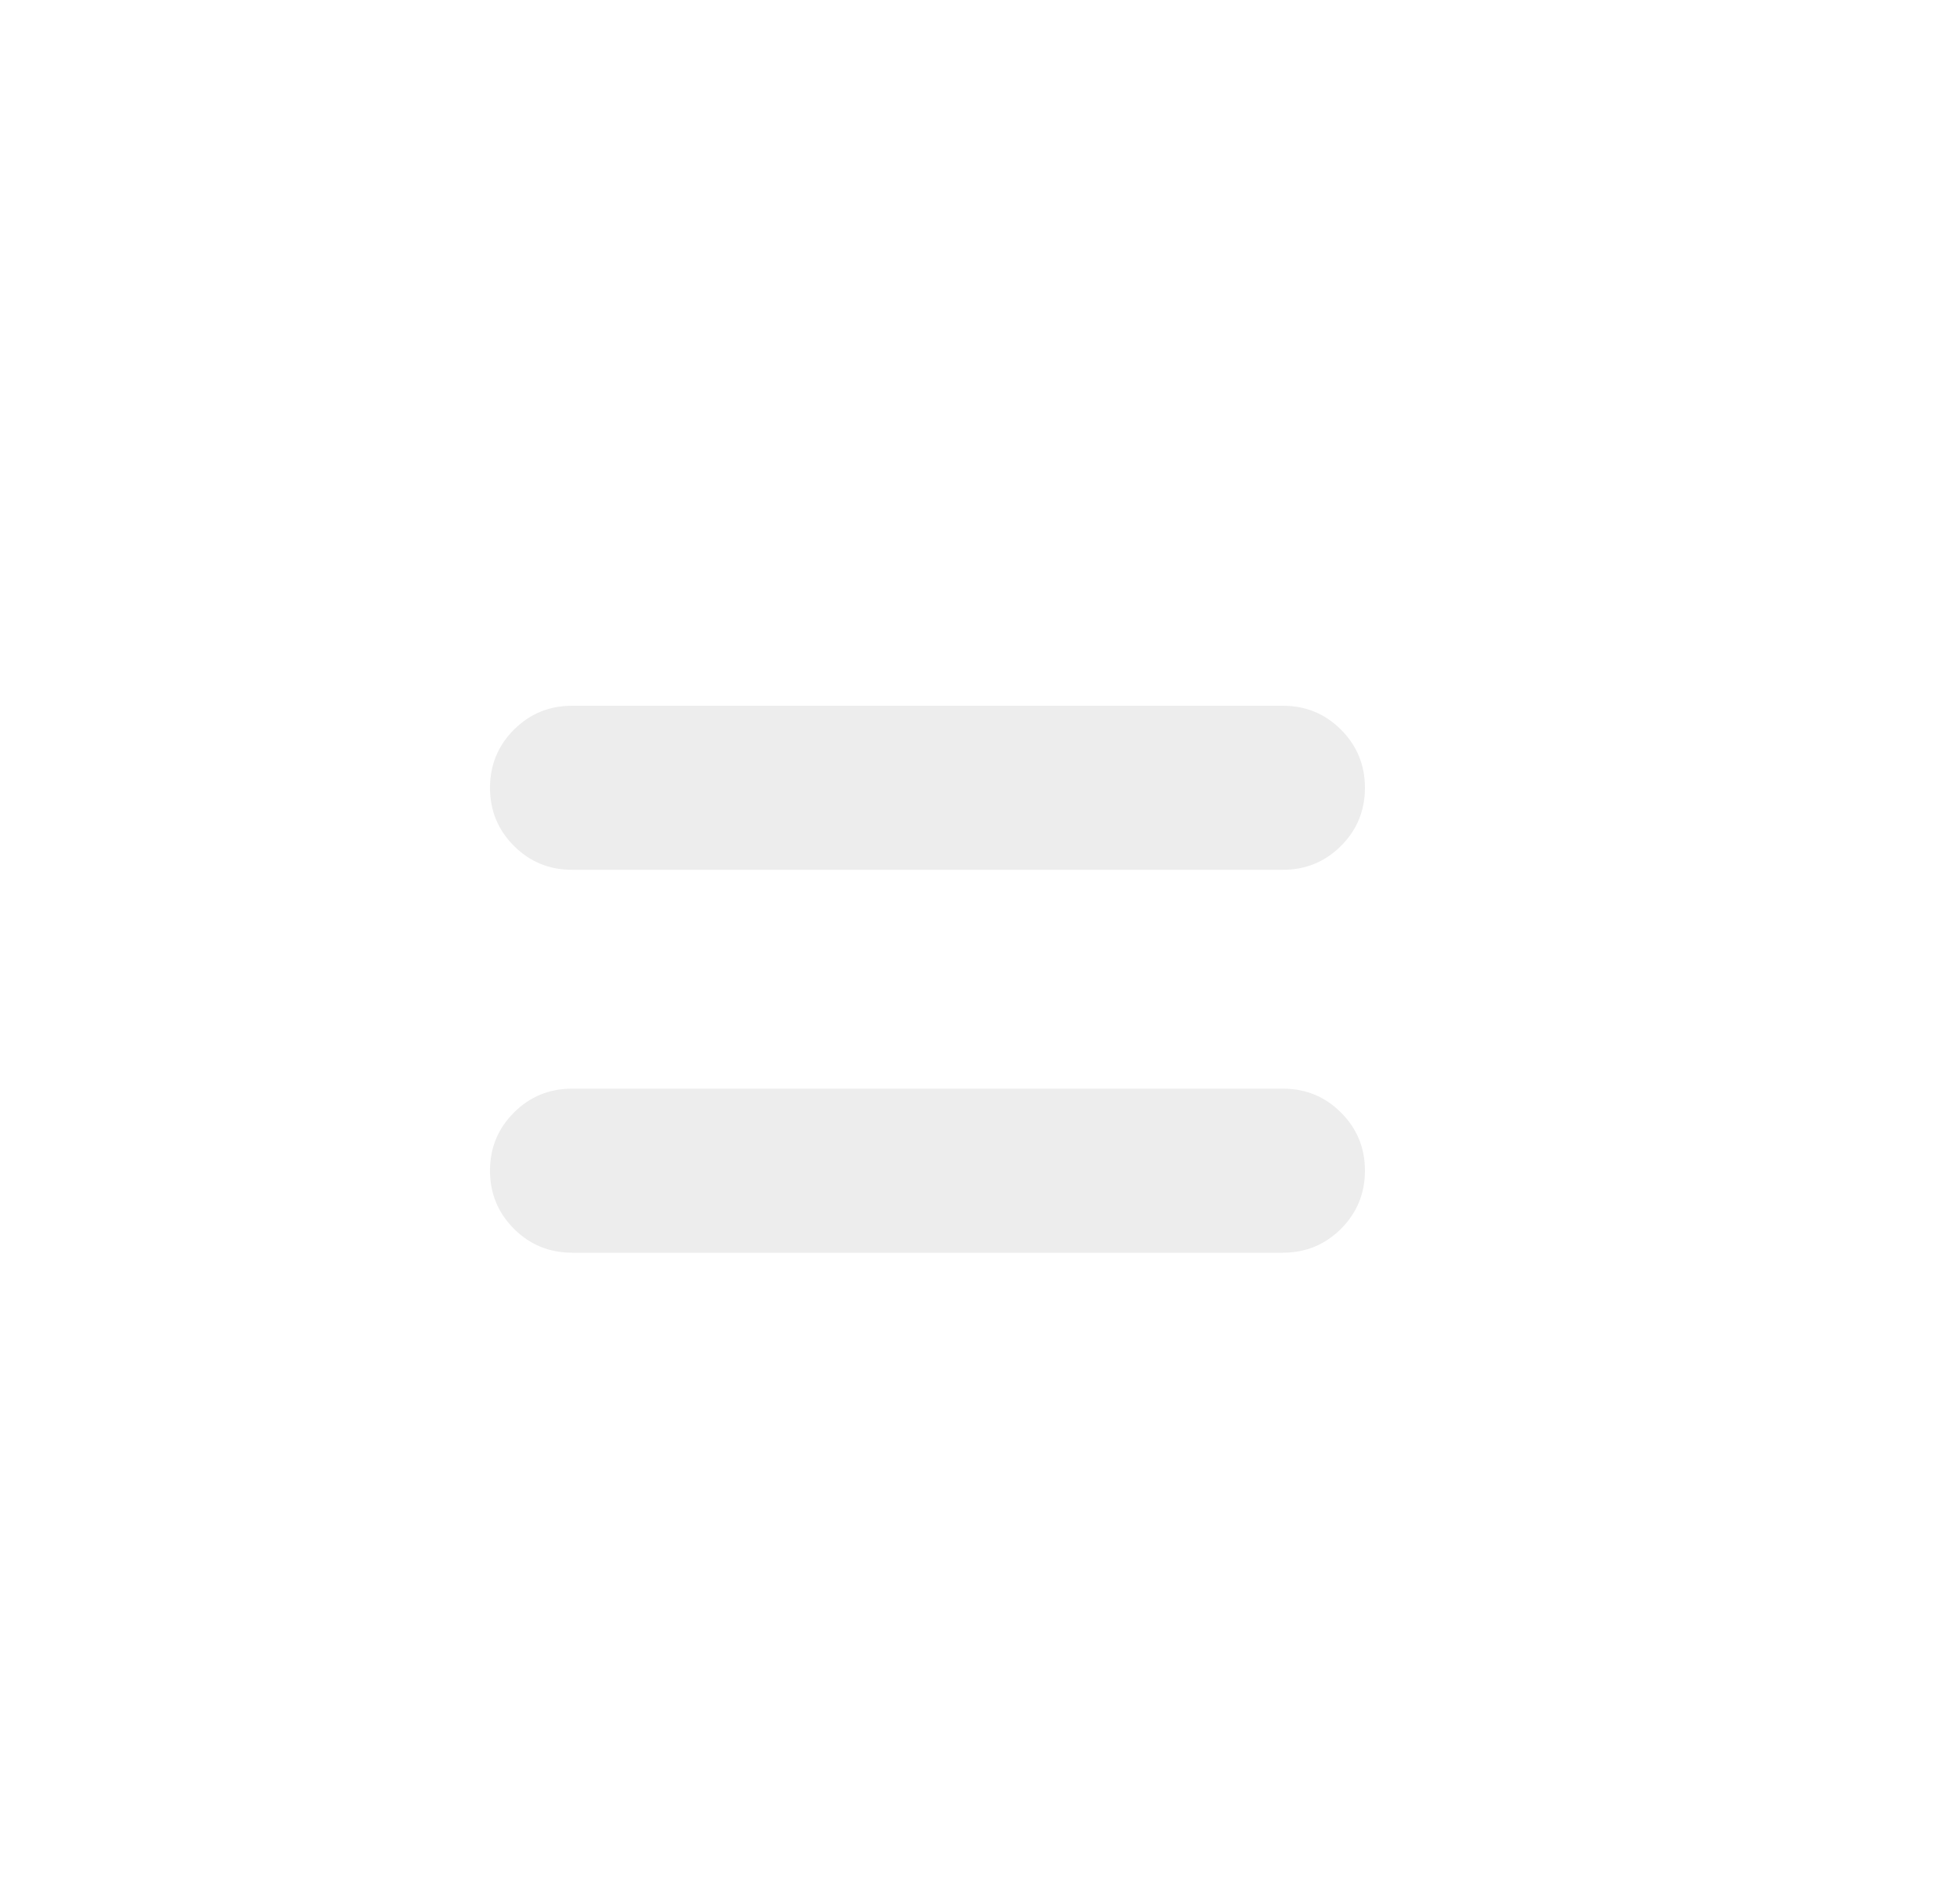
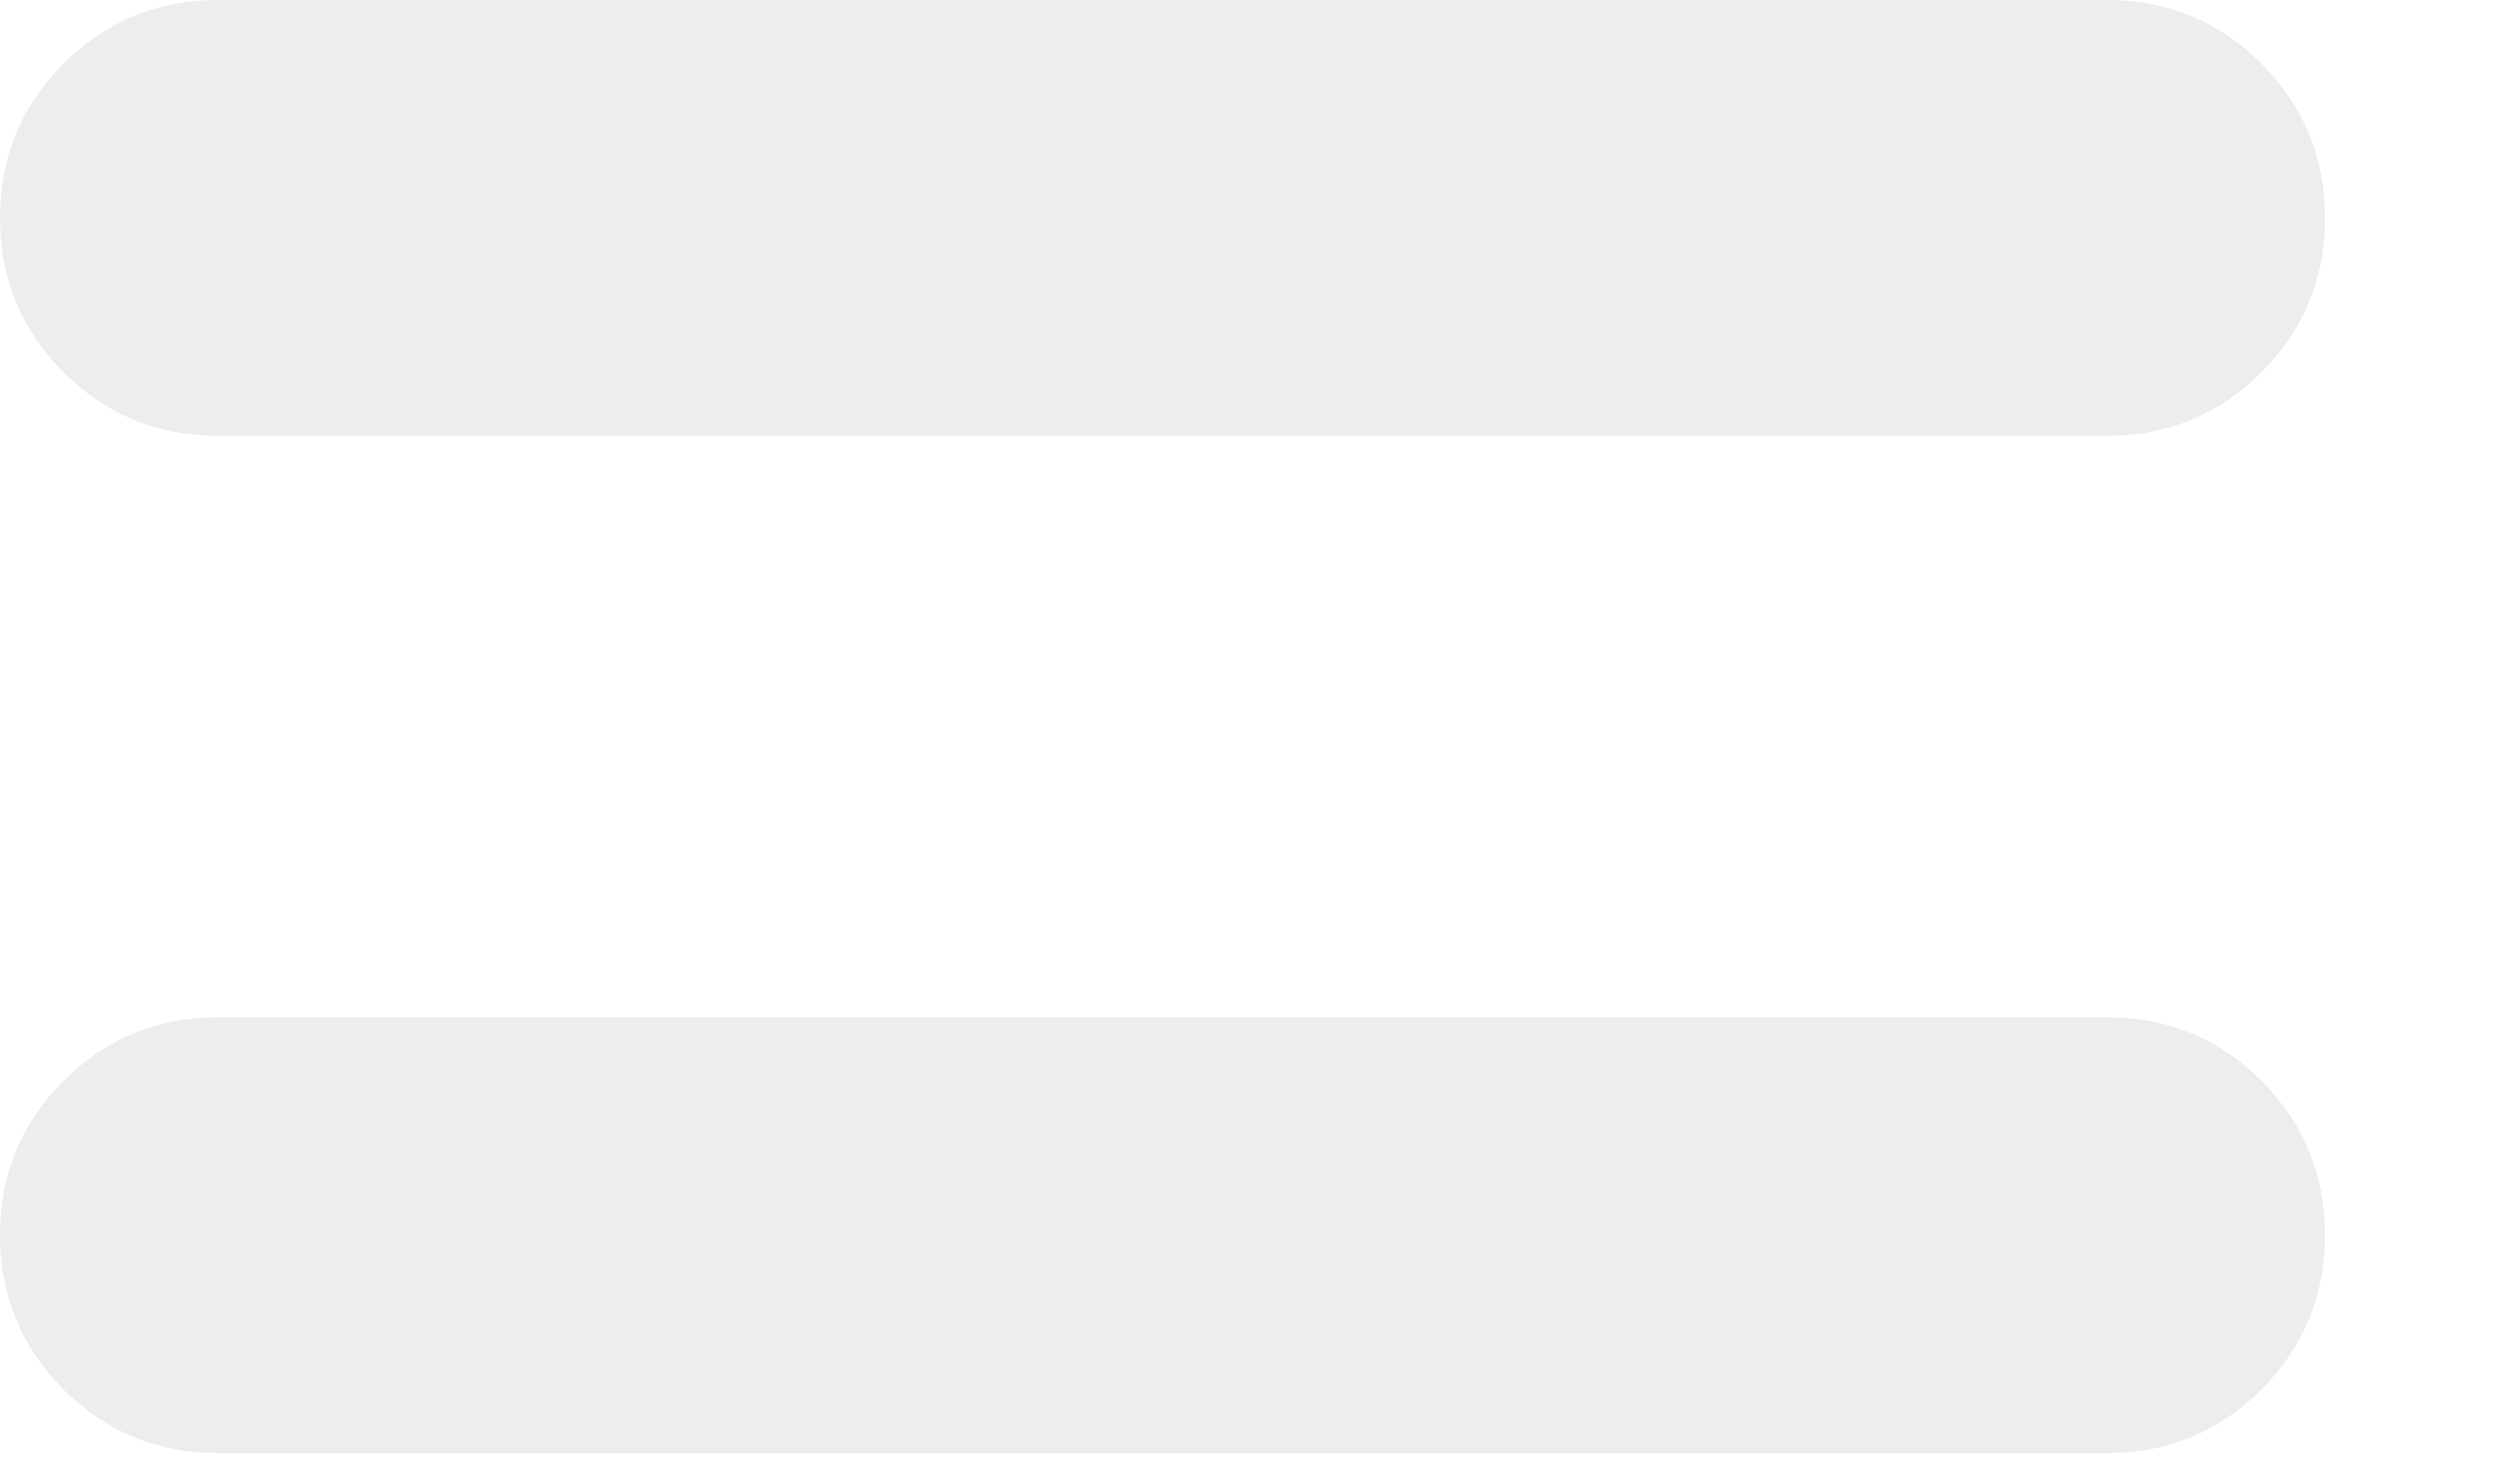
- <svg xmlns="http://www.w3.org/2000/svg" width="25" height="24" viewBox="0 0 25 24" fill="none">
-   <mask id="mask0_142_1351" style="mask-type:alpha" maskUnits="userSpaceOnUse" x="0" y="0" width="25" height="24">
-     <rect x="0.25" width="24" height="24" fill="#D9D9D9" />
-   </mask>
-   <g mask="url(#mask0_142_1351)">
-     <path d="M7.296 15.975C7.006 15.975 6.759 15.873 6.555 15.67C6.352 15.466 6.25 15.219 6.25 14.929C6.25 14.638 6.352 14.391 6.555 14.188C6.759 13.984 7.006 13.883 7.296 13.883H16.364C16.654 13.883 16.901 13.984 17.105 14.188C17.308 14.391 17.41 14.638 17.41 14.929C17.41 15.219 17.308 15.466 17.105 15.67C16.901 15.873 16.654 15.975 16.364 15.975H7.296ZM7.296 11.092C7.006 11.092 6.759 10.991 6.555 10.787C6.352 10.584 6.25 10.337 6.25 10.046C6.25 9.756 6.352 9.509 6.555 9.305C6.759 9.102 7.006 9 7.296 9H16.364C16.654 9 16.901 9.102 17.105 9.305C17.308 9.509 17.41 9.756 17.41 10.046C17.41 10.337 17.308 10.584 17.105 10.787C16.901 10.991 16.654 11.092 16.364 11.092H7.296Z" fill="#EDEDED" />
-   </g>
+ <svg xmlns="http://www.w3.org/2000/svg" width="12" height="7" viewBox="0 0 12 7" fill="none">
+   <path d="M1.046 6.975C0.756 6.975 0.509 6.873 0.305 6.67C0.102 6.466 0 6.219 0 5.929C0 5.638 0.102 5.391 0.305 5.188C0.509 4.984 0.756 4.883 1.046 4.883H10.114C10.404 4.883 10.651 4.984 10.855 5.188C11.058 5.391 11.16 5.638 11.16 5.929C11.16 6.219 11.058 6.466 10.855 6.67C10.651 6.873 10.404 6.975 10.114 6.975H1.046ZM1.046 2.092C0.756 2.092 0.509 1.991 0.305 1.787C0.102 1.584 0 1.337 0 1.046C0 0.756 0.102 0.509 0.305 0.305C0.509 0.102 0.756 0 1.046 0H10.114C10.404 0 10.651 0.102 10.855 0.305C11.058 0.509 11.16 0.756 11.16 1.046C11.16 1.337 11.058 1.584 10.855 1.787C10.651 1.991 10.404 2.092 10.114 2.092H1.046Z" fill="#EDEDED" />
</svg>
